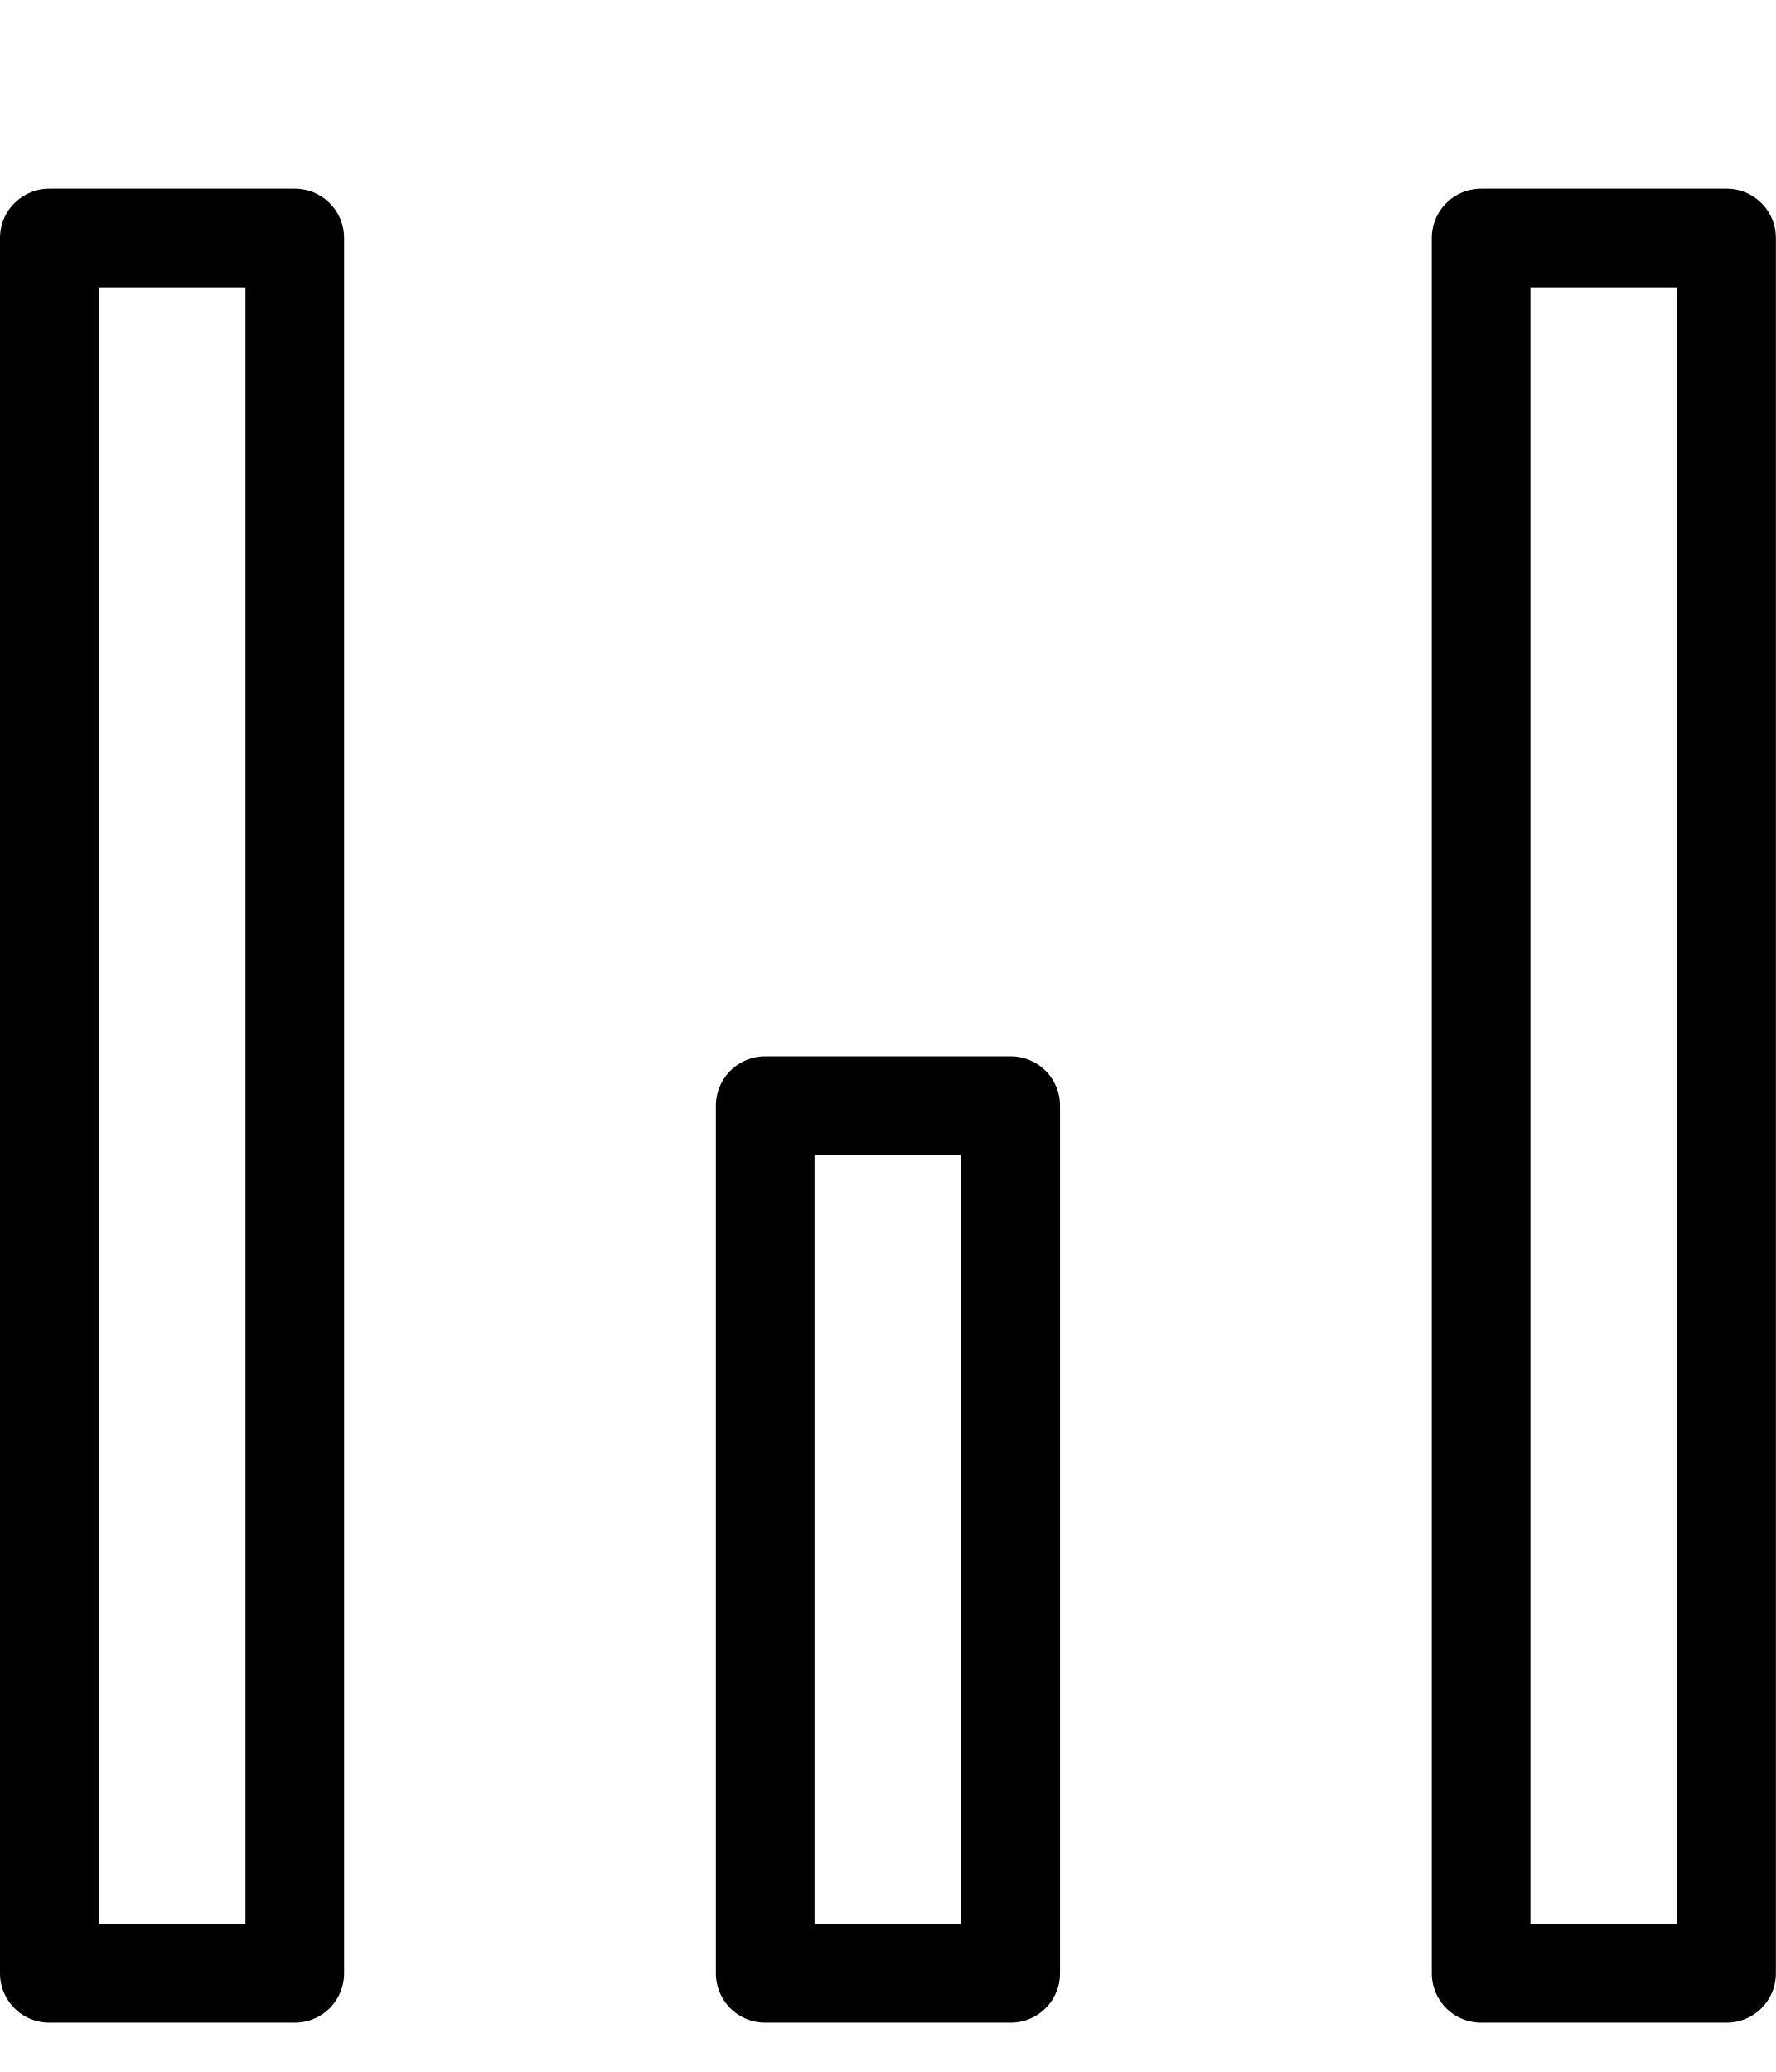
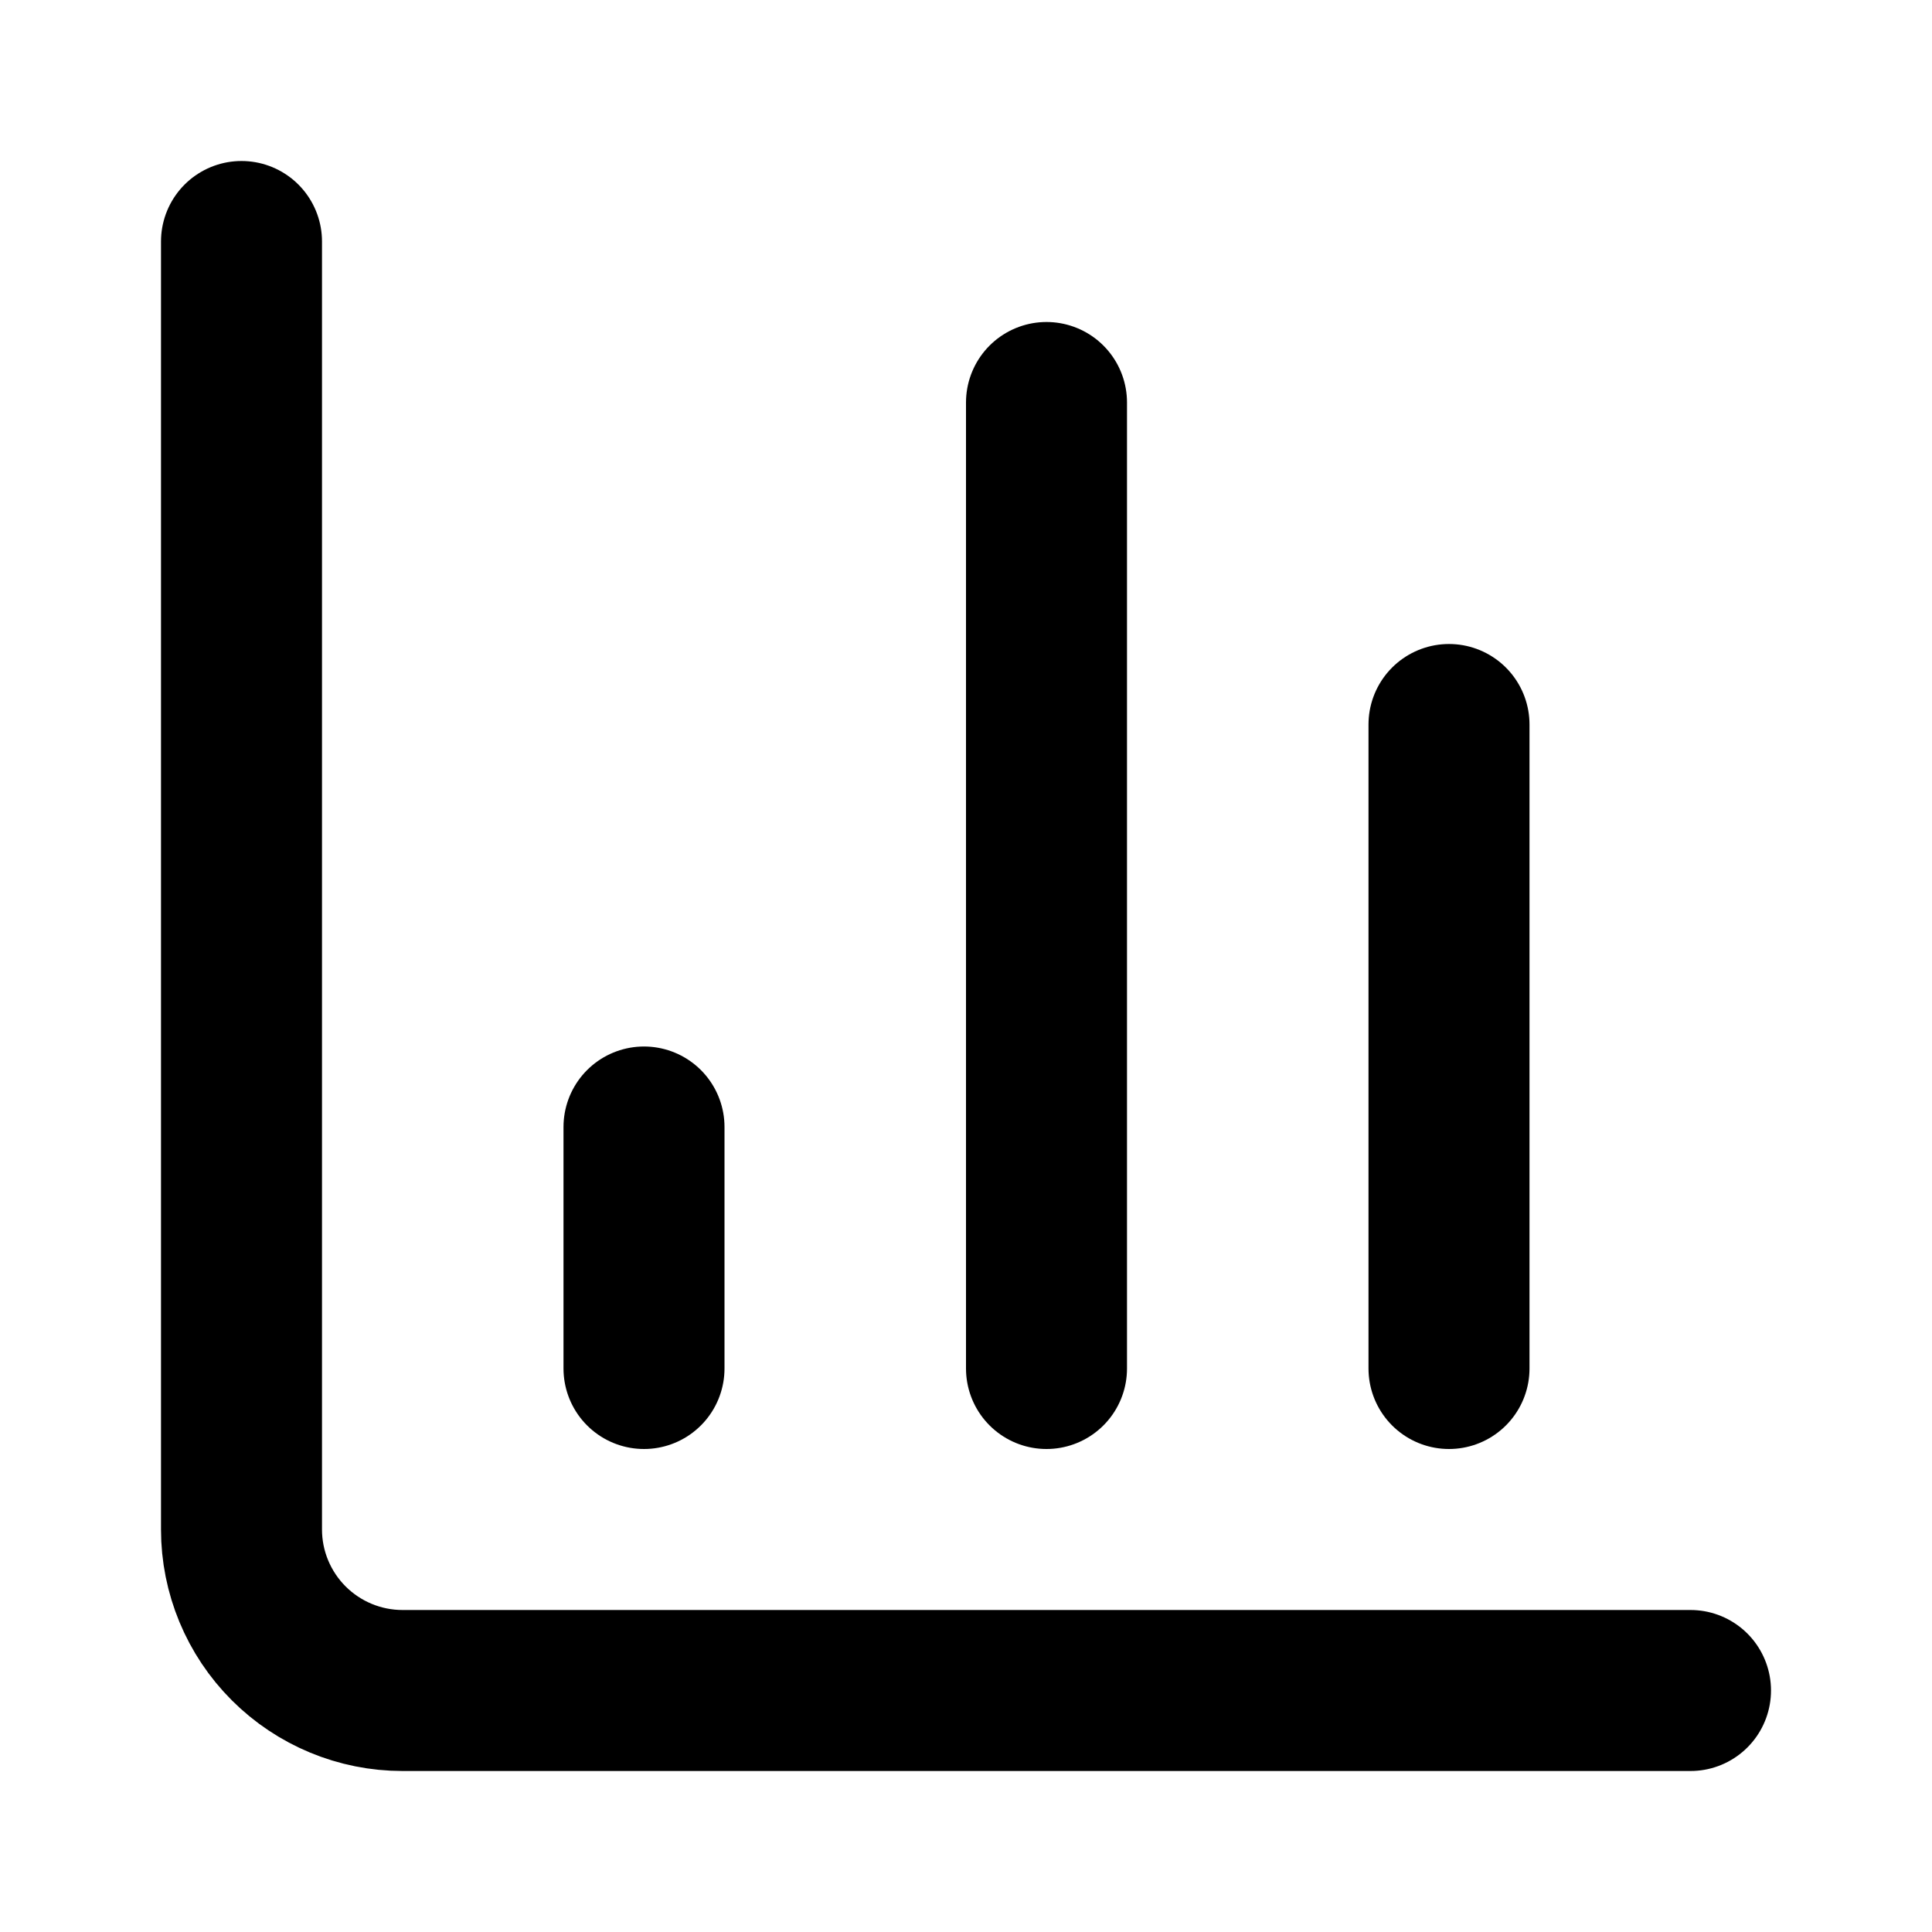
- <svg xmlns="http://www.w3.org/2000/svg" width="18" height="21" viewBox="0 0 18 21" fill="none">
-   <path d="M7.756 11.206L10.244 11.206L10.244 20L7.756 20L7.756 11.206Z" stroke="black" stroke-linejoin="round" />
-   <path d="M0.5 2.412L2.988 2.412L2.988 20L0.5 20L0.5 2.412Z" stroke="black" stroke-linejoin="round" />
-   <path d="M15.012 2.412L17.5 2.412L17.5 20L15.012 20L15.012 2.412Z" stroke="black" stroke-linejoin="round" />
+ <svg xmlns="http://www.w3.org/2000/svg" width="24" height="24" viewBox="0 0 24 24" fill="none">
+   <path d="M3 3V19C3 19.53 3.211 20.039 3.586 20.414C3.961 20.789 4.47 21 5 21H21" stroke="currentColor" stroke-width="2" stroke-linecap="round" stroke-linejoin="round" />
+   <path d="M18 17V9" stroke="currentColor" stroke-width="2" stroke-linecap="round" stroke-linejoin="round" />
+   <path d="M13 17V5" stroke="currentColor" stroke-width="2" stroke-linecap="round" stroke-linejoin="round" />
+   <path d="M8 17V14" stroke="currentColor" stroke-width="2" stroke-linecap="round" stroke-linejoin="round" />
</svg>
